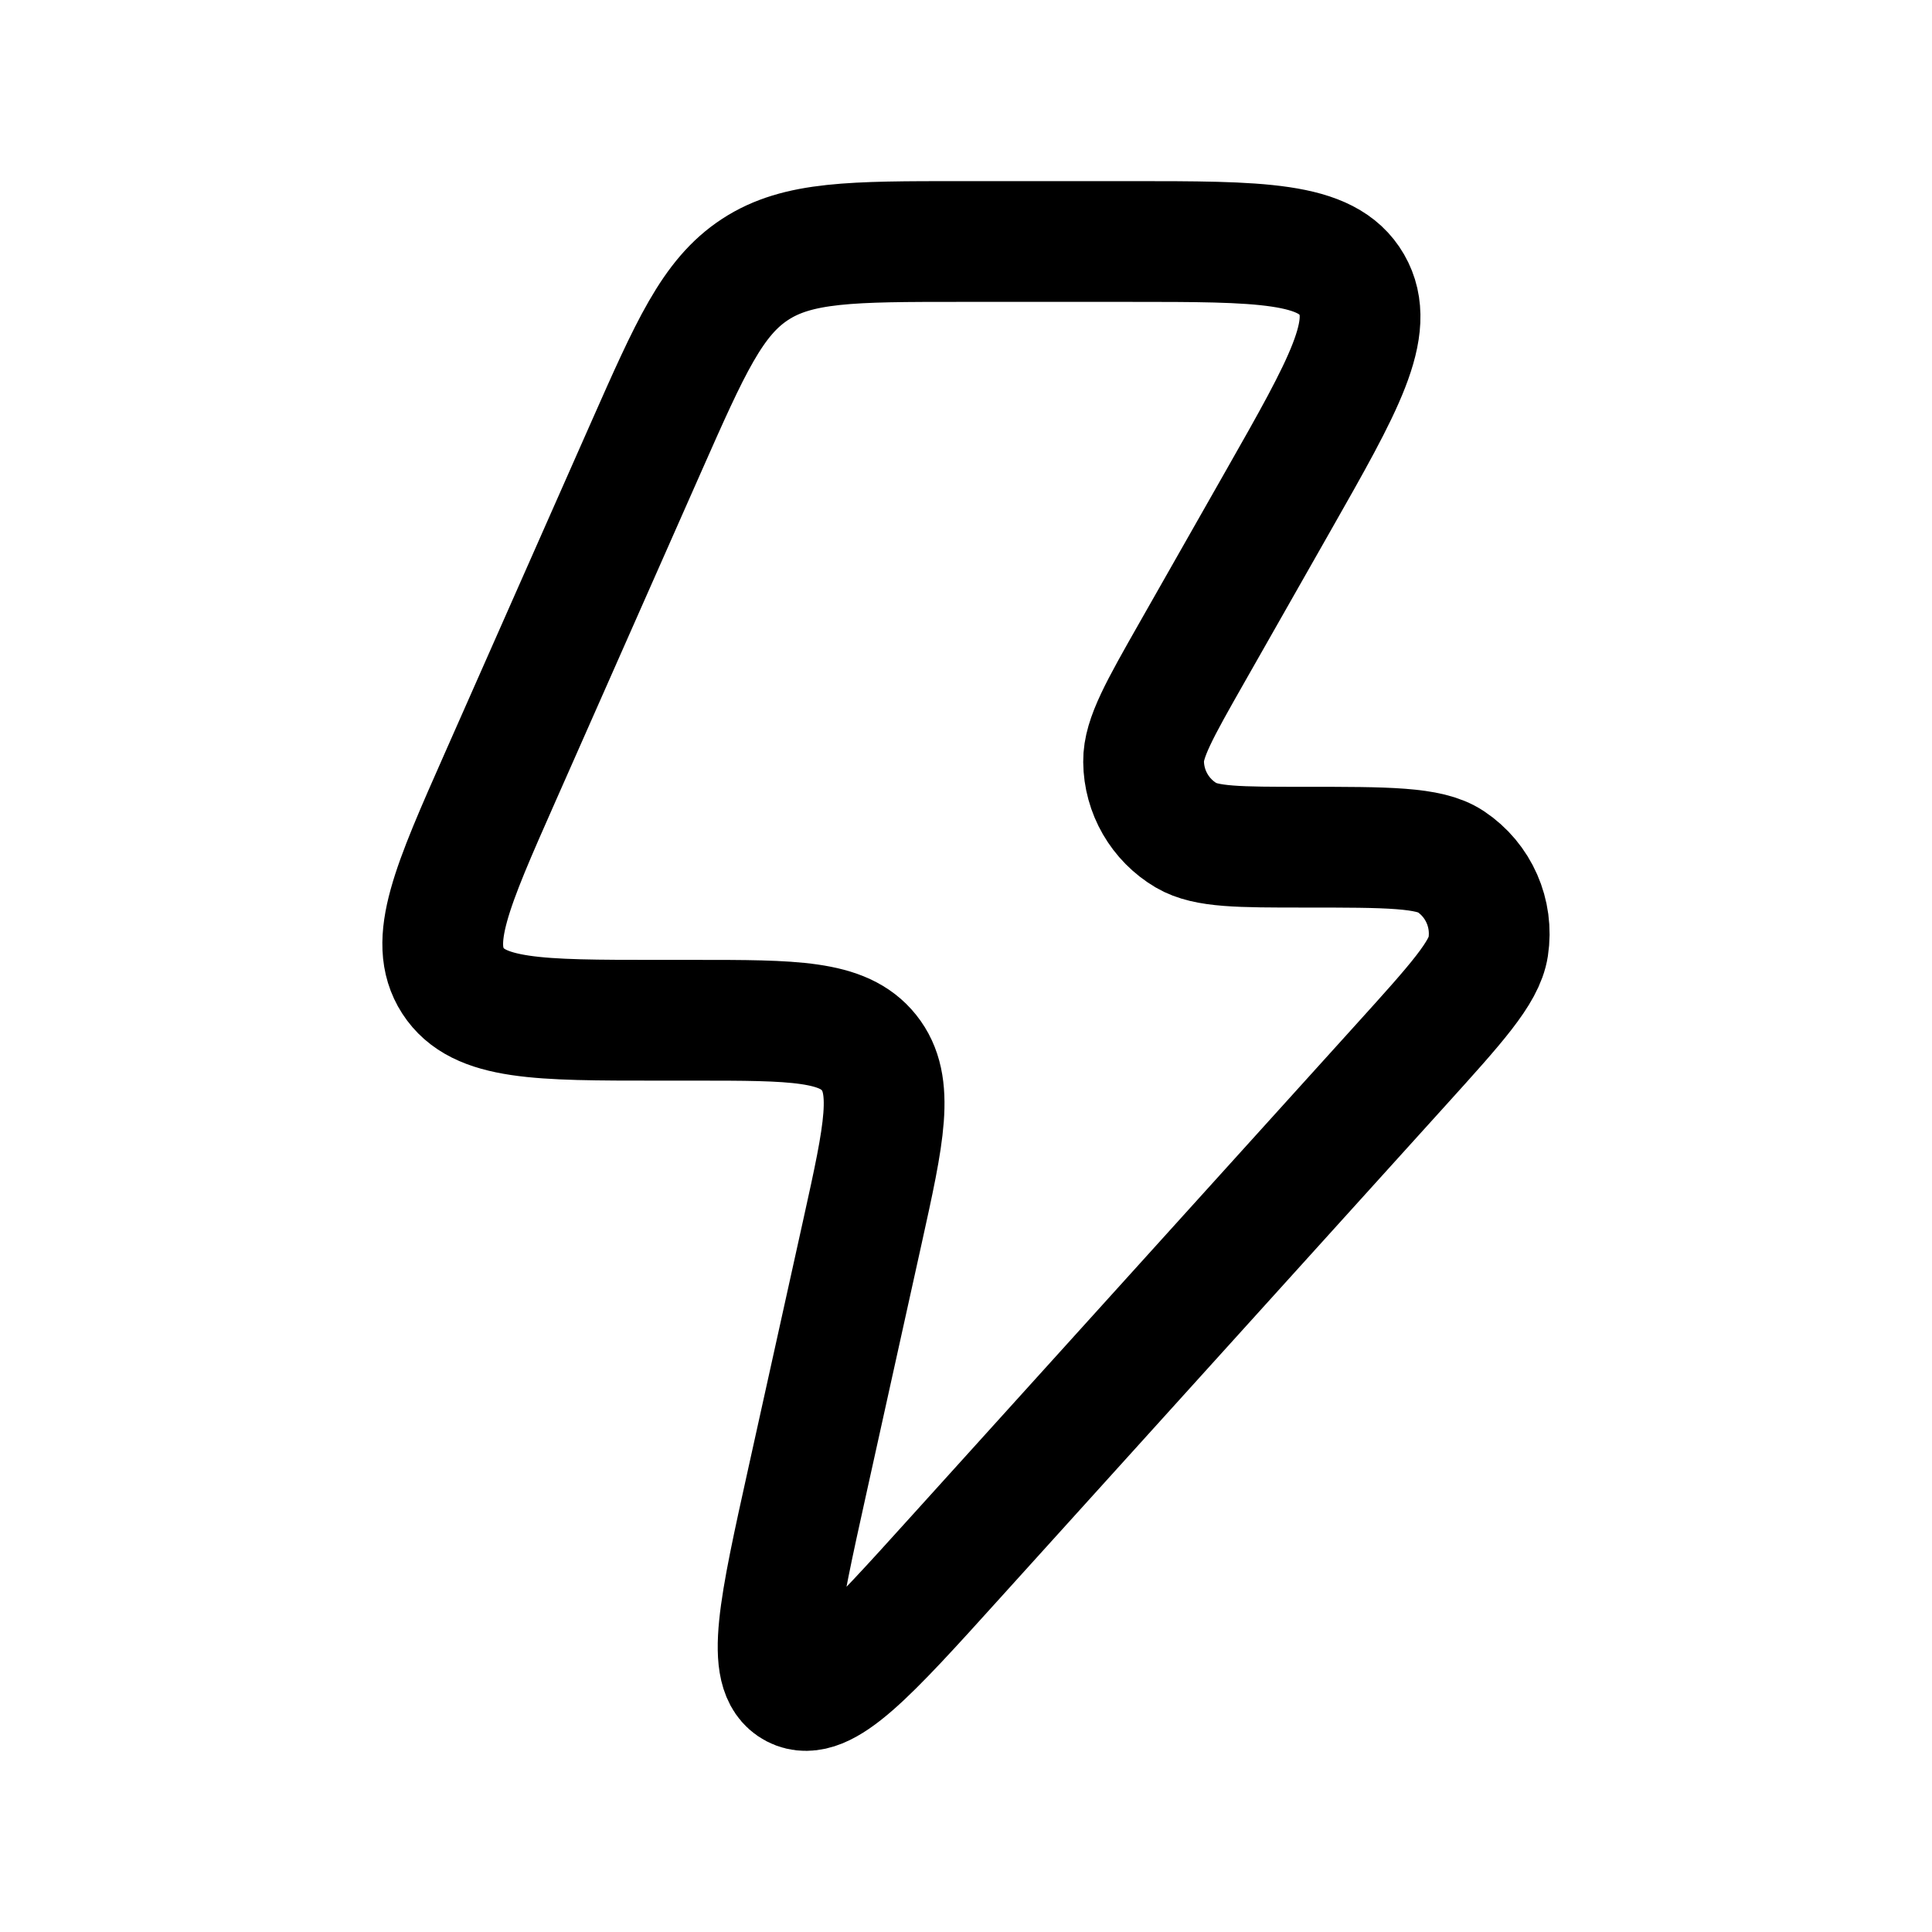
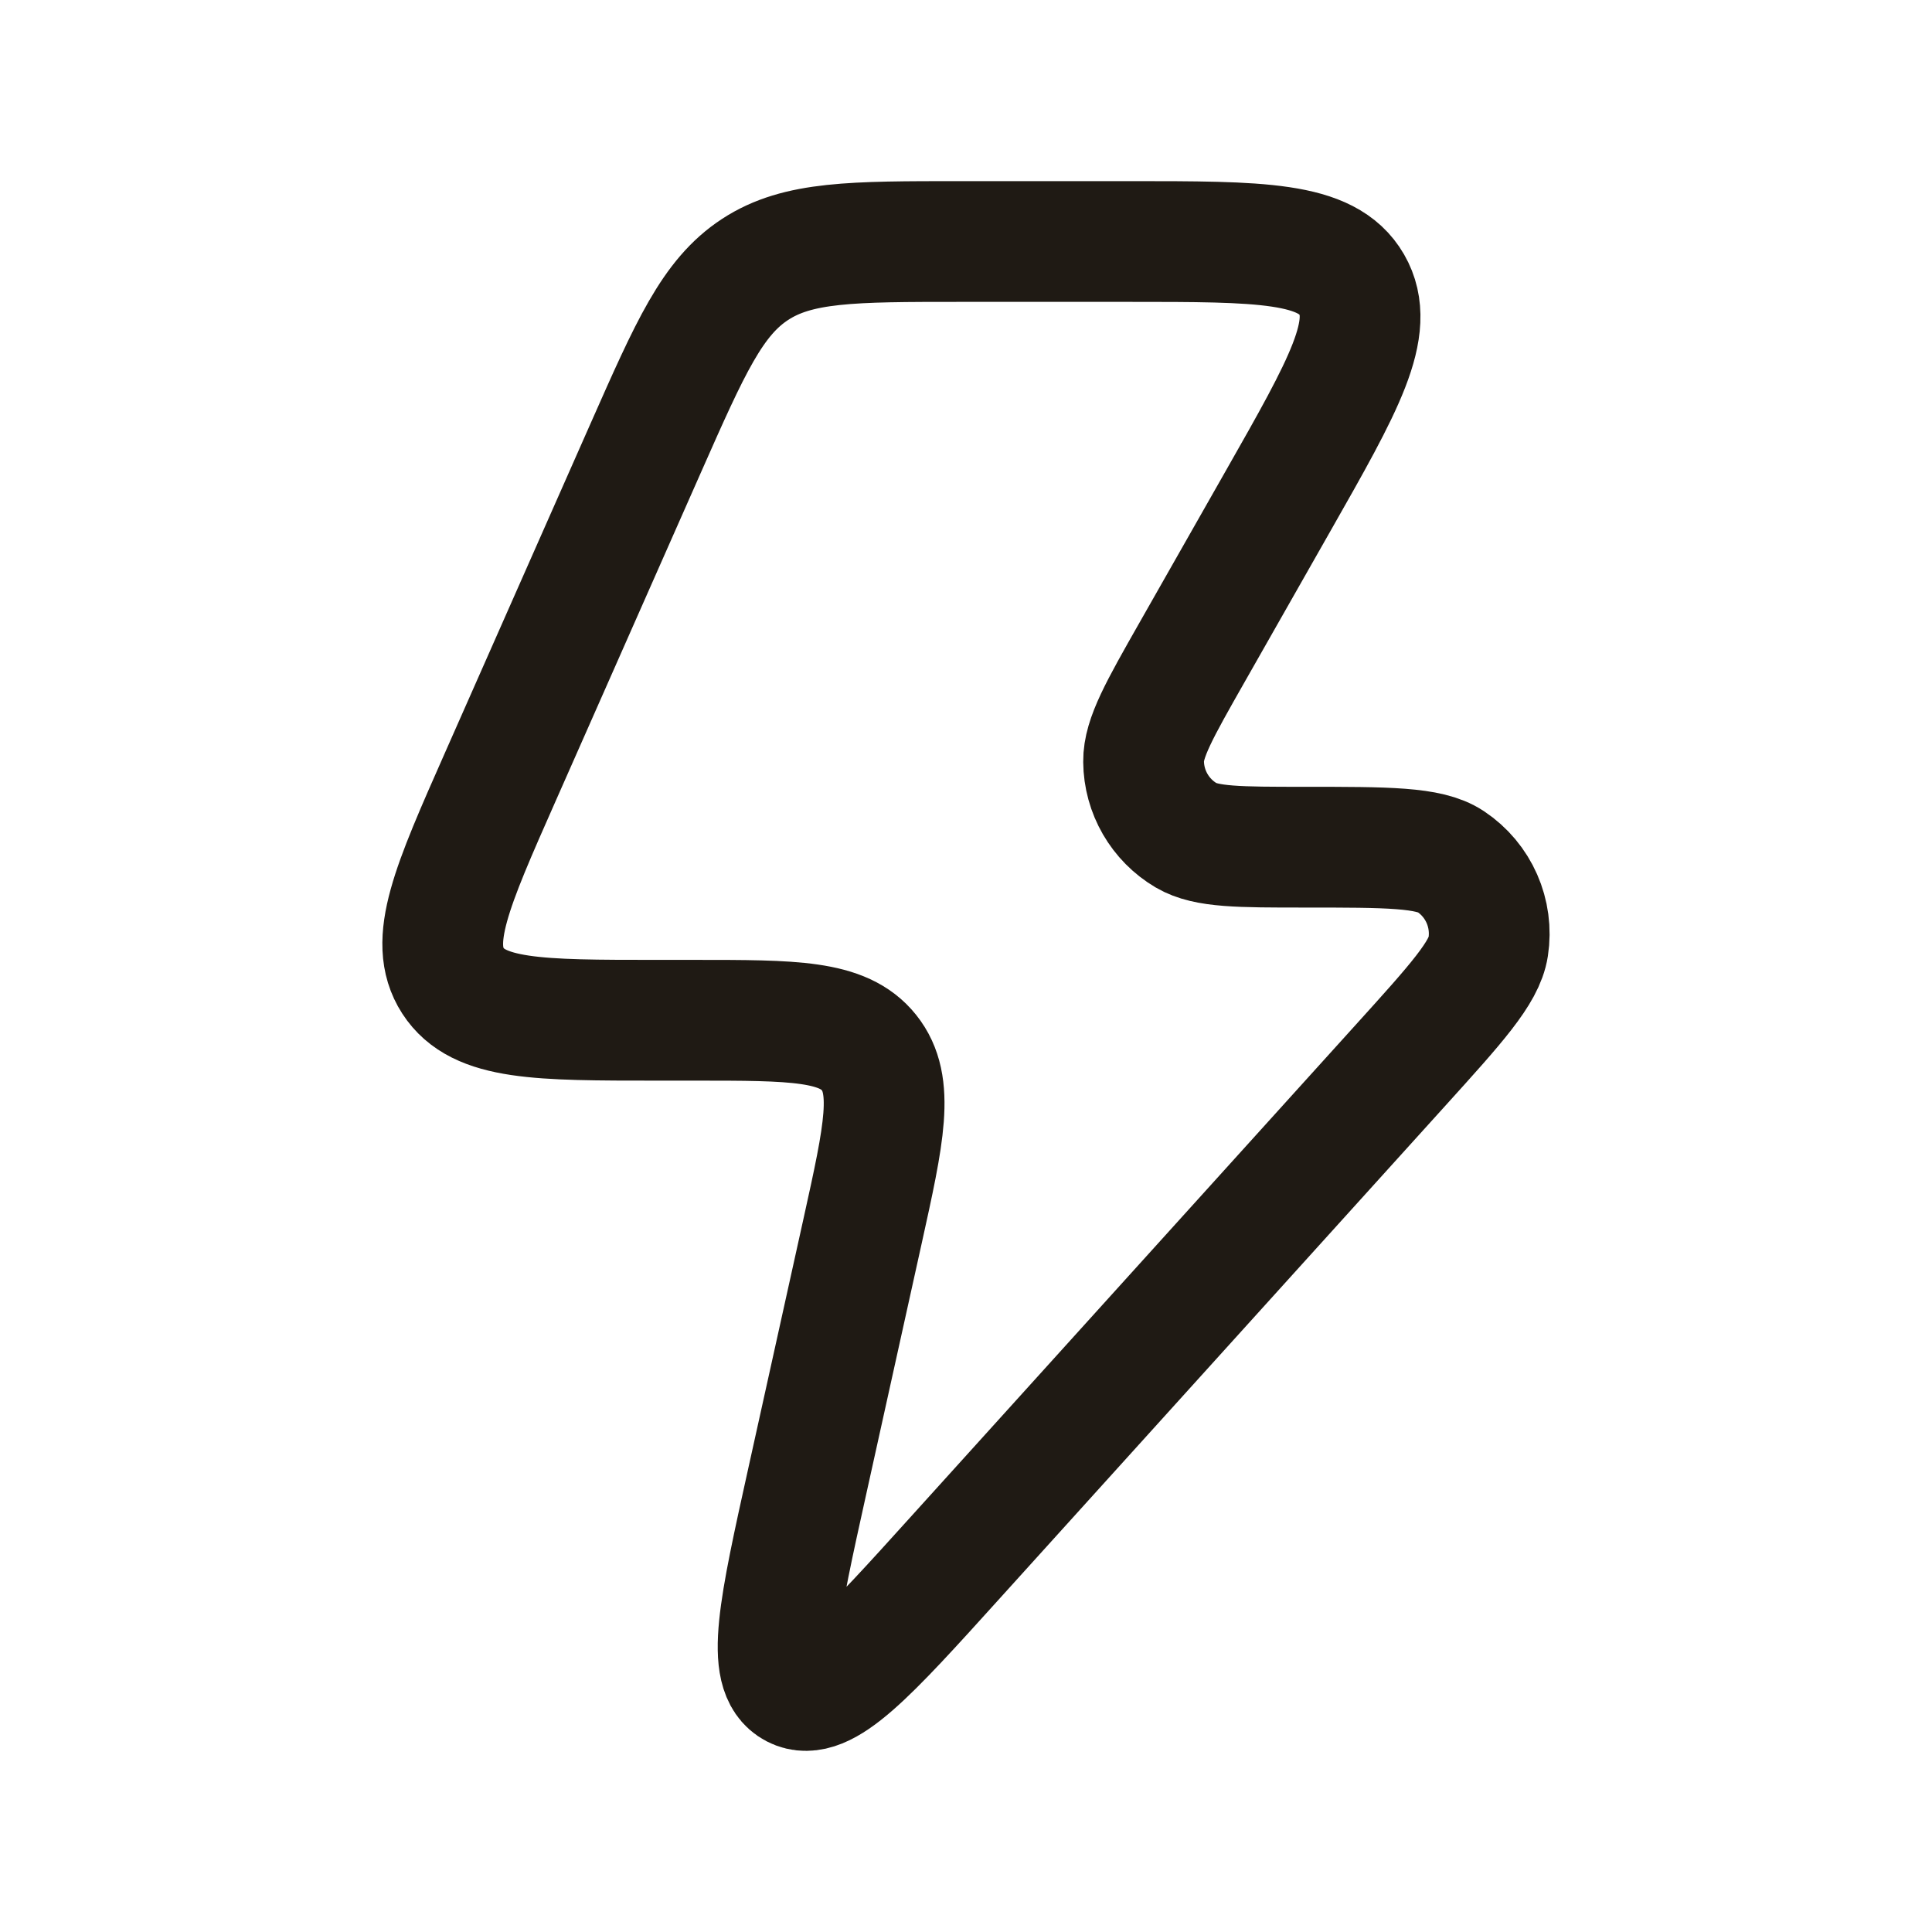
<svg xmlns="http://www.w3.org/2000/svg" viewBox="0 0 24 24" width="25px" height="25px">
-   <path stroke="black" stroke-width="1.5" stroke-linejoin="round" fill="none" d="M8.628 12.674H8.169C6.685 12.674 5.944 12.674 5.627 12.184C5.311 11.695 5.612 11.014 6.215 9.651L8.027 5.553C8.575 4.314 8.849 3.694 9.38 3.347C9.911 3 10.586 3 11.935 3H14.024C15.663 3 16.483 3 16.792 3.535C17.101 4.071 16.694 4.786 15.881 6.216L14.809 8.102C14.405 8.813 14.203 9.168 14.206 9.46C14.209 9.838 14.411 10.186 14.735 10.377C14.985 10.524 15.393 10.524 16.207 10.524C17.237 10.524 17.752 10.524 18.02 10.702C18.369 10.934 18.551 11.348 18.487 11.763C18.438 12.083 18.092 12.466 17.399 13.232L11.864 19.352C10.777 20.555 10.233 21.156 9.868 20.965C9.503 20.775 9.678 19.982 10.029 18.396L10.716 15.29C10.983 14.082 11.116 13.478 10.795 13.076C10.474 12.674 9.859 12.674 8.628 12.674Z" />
+   <style>
+     svg { color: #1f1a14; }
+     @media (prefers-color-scheme: dark) {
+       svg { color: #f5efe6; }
+     }
+   </style>
+   <path stroke="currentColor" stroke-width="1.5" stroke-linejoin="round" fill="none" d="M8.628 12.674H8.169C6.685 12.674 5.944 12.674 5.627 12.184C5.311 11.695 5.612 11.014 6.215 9.651L8.027 5.553C8.575 4.314 8.849 3.694 9.38 3.347C9.911 3 10.586 3 11.935 3H14.024C15.663 3 16.483 3 16.792 3.535C17.101 4.071 16.694 4.786 15.881 6.216L14.809 8.102C14.405 8.813 14.203 9.168 14.206 9.46C14.209 9.838 14.411 10.186 14.735 10.377C14.985 10.524 15.393 10.524 16.207 10.524C17.237 10.524 17.752 10.524 18.02 10.702C18.369 10.934 18.551 11.348 18.487 11.763C18.438 12.083 18.092 12.466 17.399 13.232L11.864 19.352C10.777 20.555 10.233 21.156 9.868 20.965C9.503 20.775 9.678 19.982 10.029 18.396L10.716 15.29C10.983 14.082 11.116 13.478 10.795 13.076C10.474 12.674 9.859 12.674 8.628 12.674Z" />
</svg>
